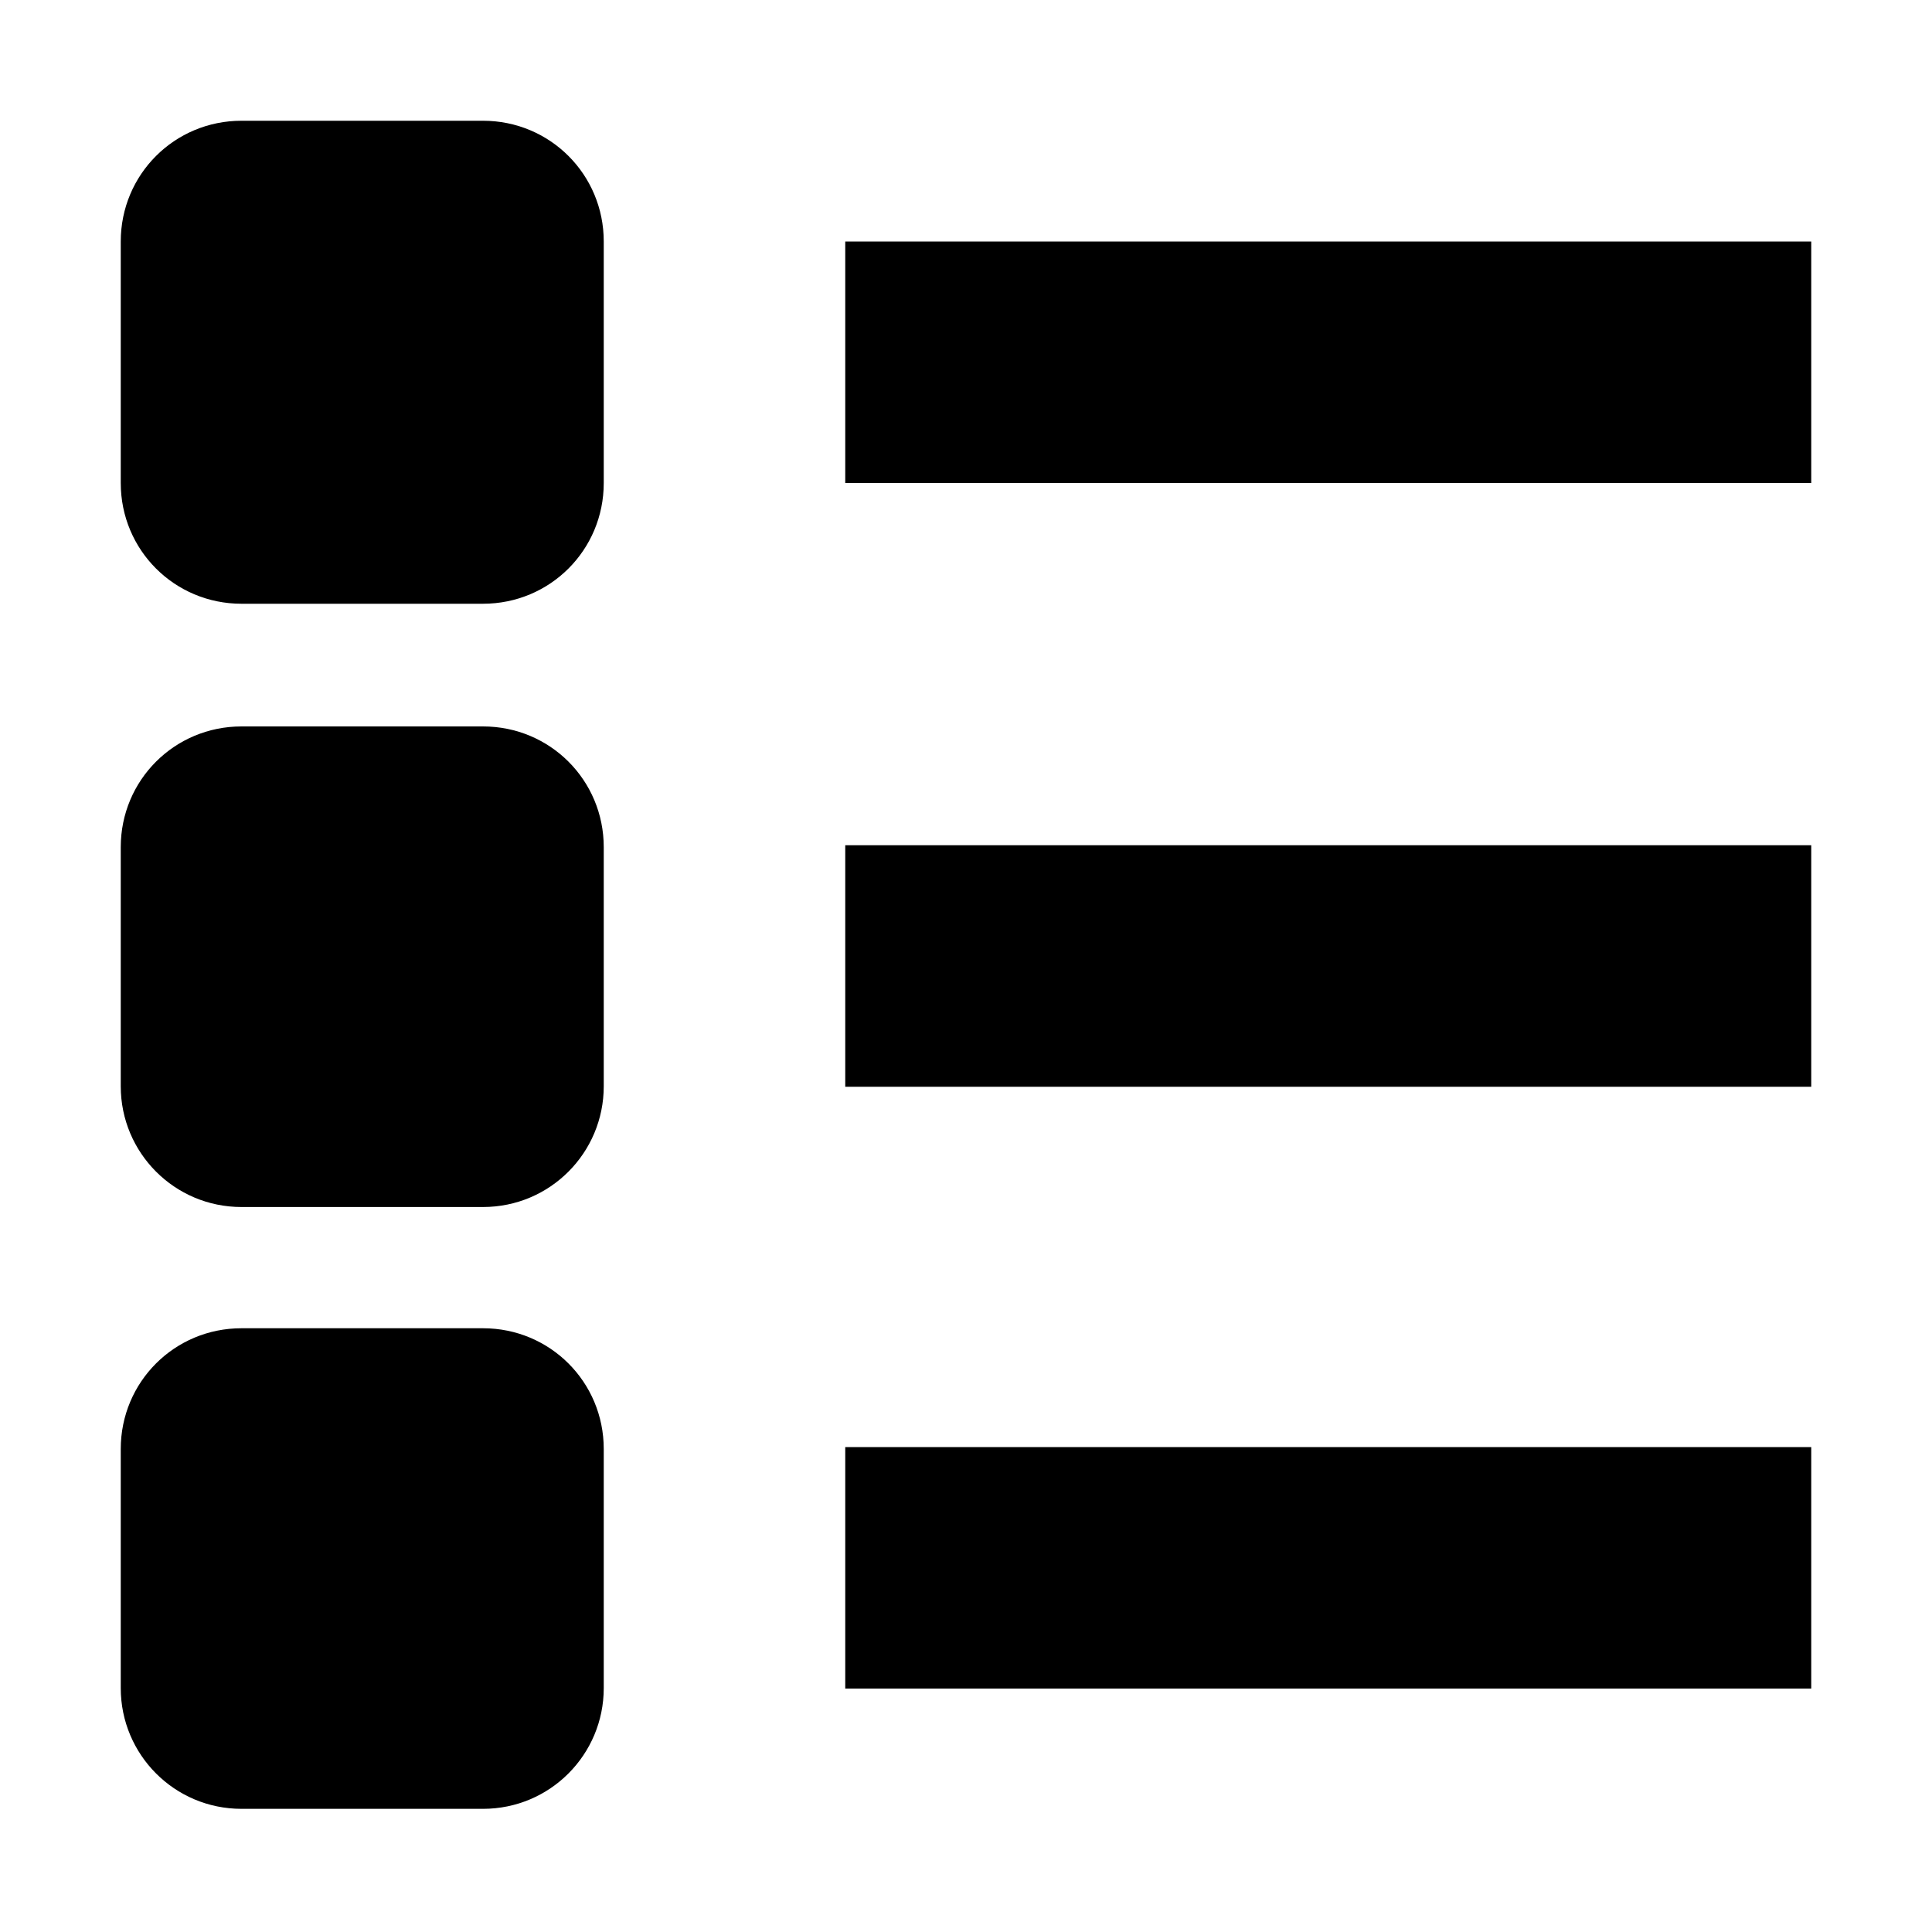
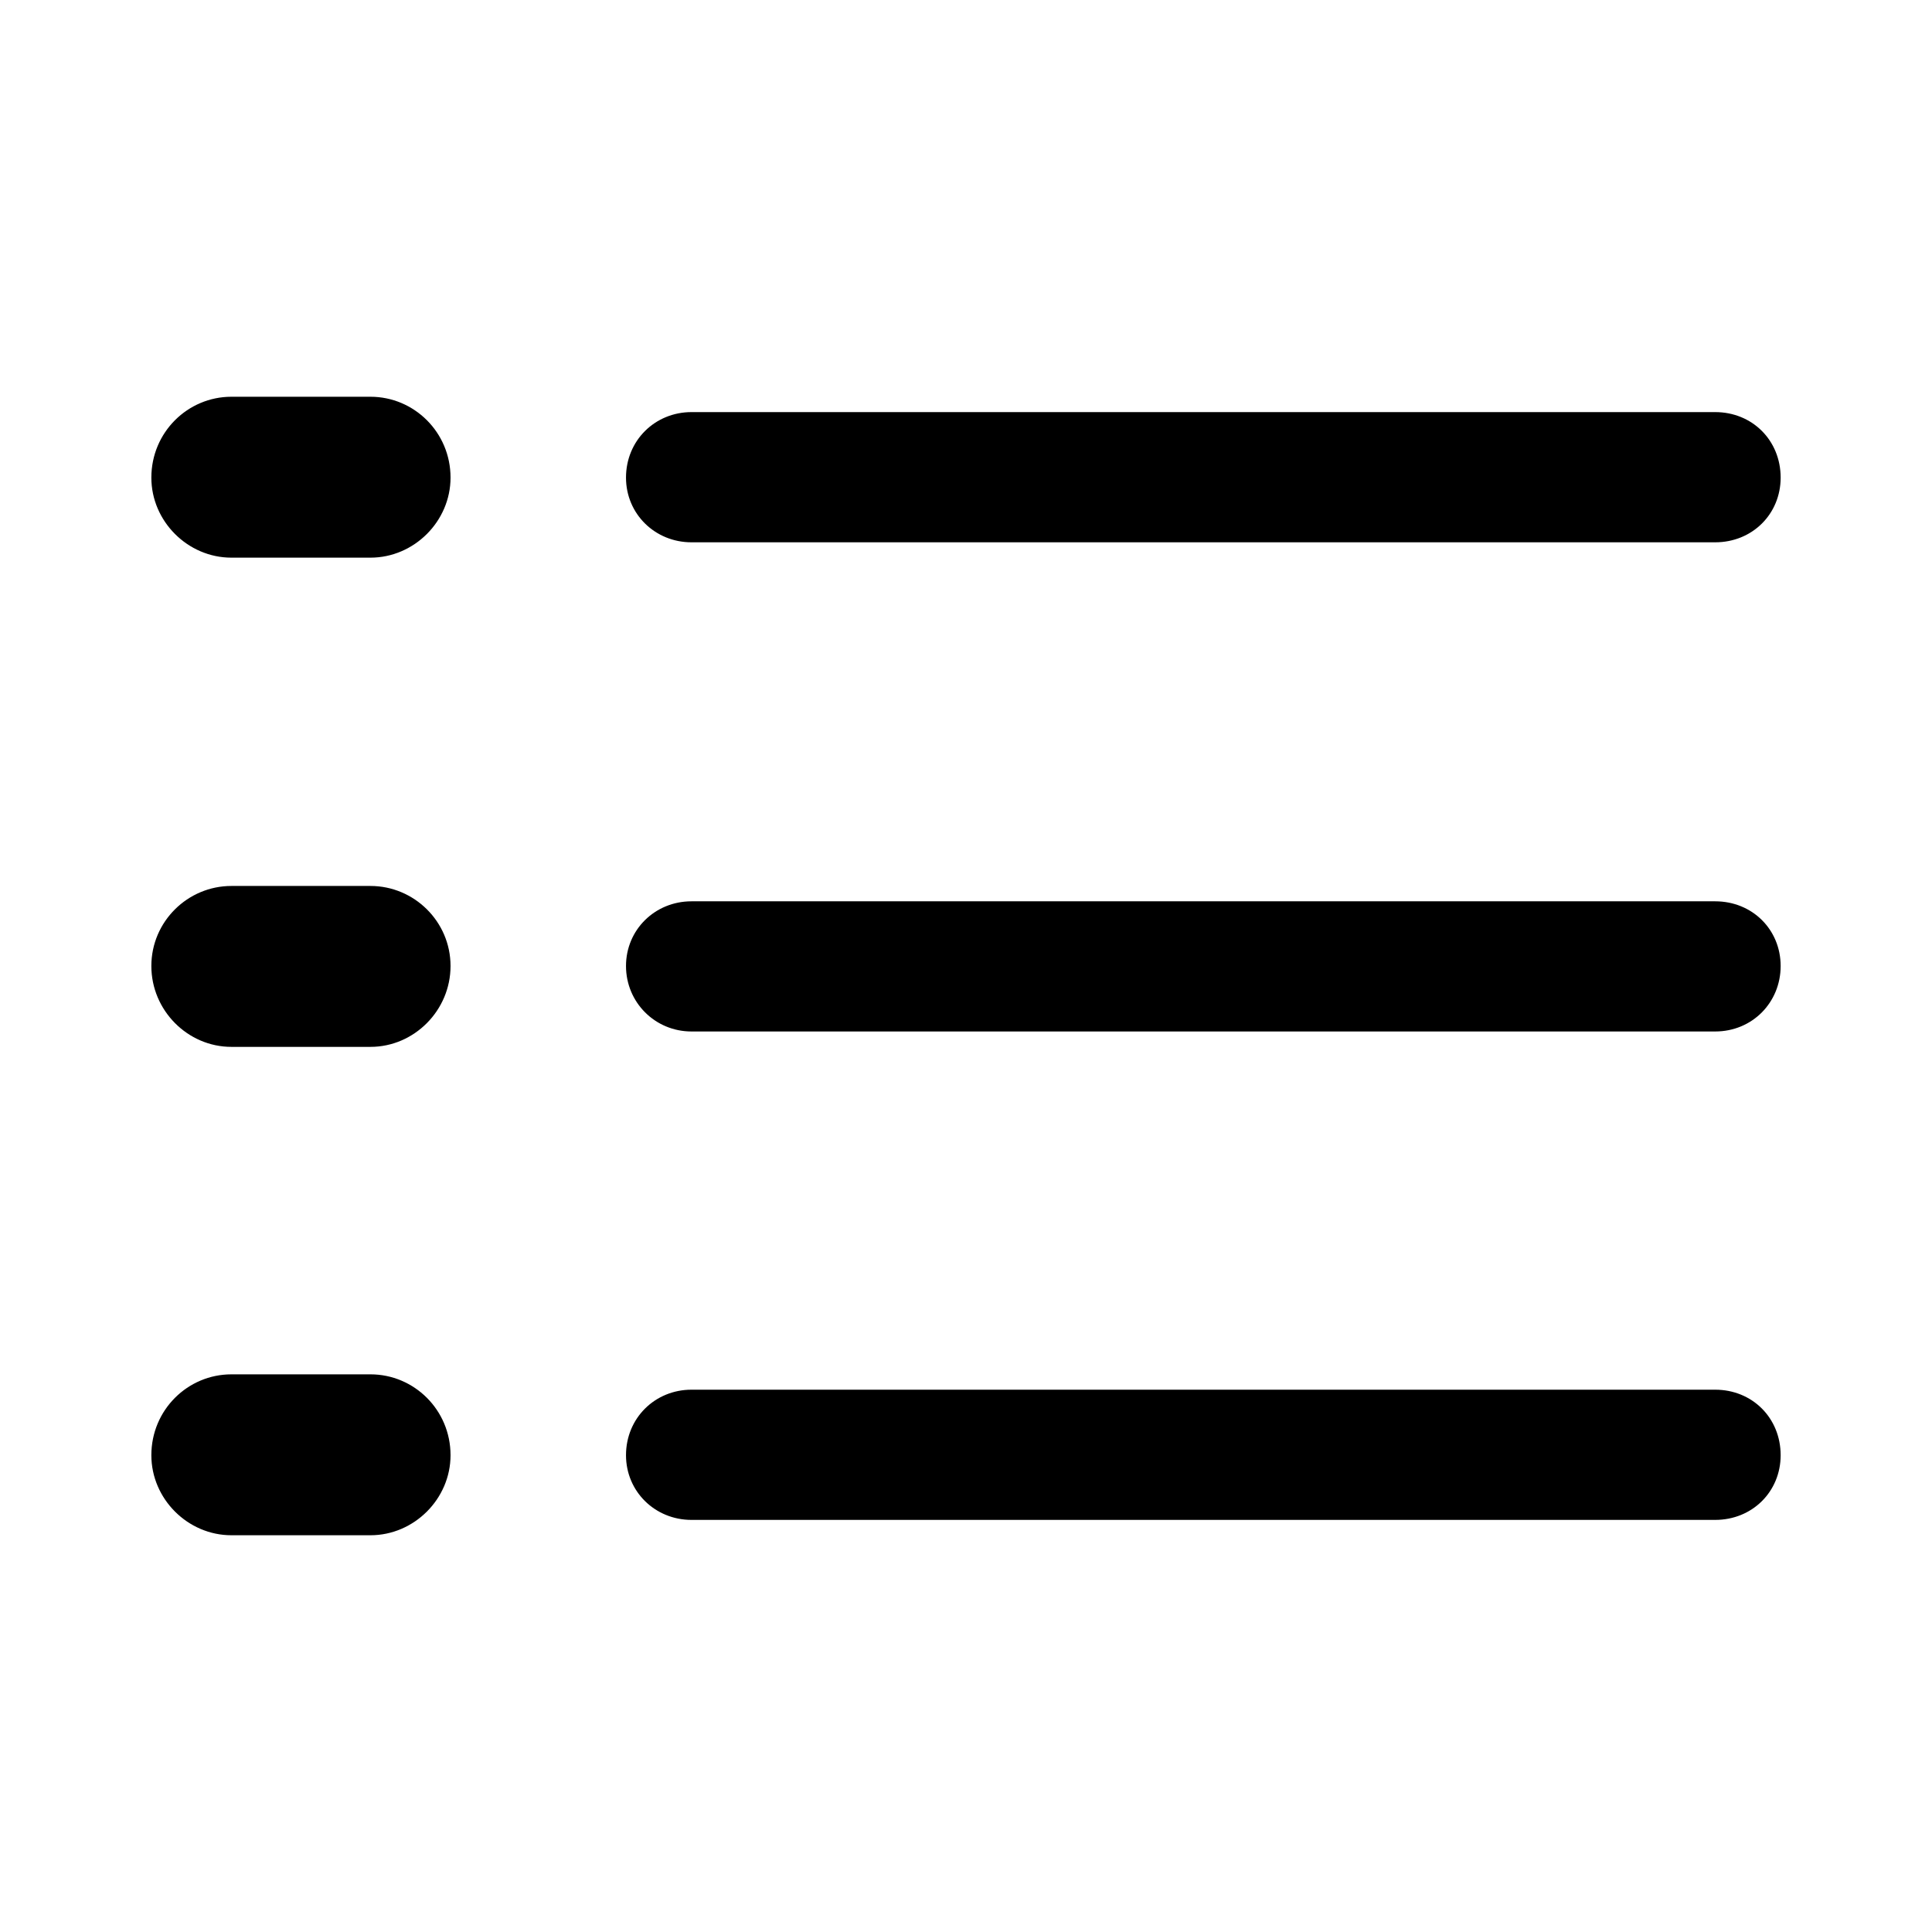
- <svg xmlns="http://www.w3.org/2000/svg" fill="#000000" width="800px" height="800px" viewBox="0 0 16 16">
-   <path d="m 2 1 c -0.555 0 -1 0.445 -1 1 v 2 c 0 0.555 0.445 1 1 1 h 2 c 0.555 0 1 -0.445 1 -1 v -2 c 0 -0.555 -0.445 -1 -1 -1 z m 5 1 v 2 h 8 v -2 z m -5 4.016 c -0.555 0 -1 0.445 -1 1 v 1.98 c 0 0.551 0.445 1 1 1 h 2 c 0.555 0 1 -0.449 1 -1 v -1.98 c 0 -0.555 -0.445 -1 -1 -1 z m 5 0.984 v 2 h 8 v -2 z m -5 4 c -0.555 0 -1 0.445 -1 1 v 1.98 c 0 0.551 0.445 1 1 1 h 2 c 0.555 0 1 -0.449 1 -1 v -1.98 c 0 -0.555 -0.445 -1 -1 -1 z m 5 0.984 v 2 h 8 v -2 z m 0 0" fill="#000000" />
+ <svg xmlns="http://www.w3.org/2000/svg" fill="#000000" width="800px" height="800px" viewBox="0 0 56 56">
+   <path d="M 6.707 16.164 L 10.738 16.164 C 12.004 16.164 13.059 15.109 13.059 13.844 C 13.059 12.531 12.004 11.5 10.738 11.5 L 6.707 11.5 C 5.441 11.5 4.387 12.531 4.387 13.844 C 4.387 15.109 5.441 16.164 6.707 16.164 Z M 20.043 15.719 L 49.715 15.719 C 50.793 15.719 51.613 14.898 51.613 13.844 C 51.613 12.766 50.793 11.945 49.715 11.945 L 20.043 11.945 C 18.988 11.945 18.145 12.766 18.145 13.844 C 18.145 14.898 18.988 15.719 20.043 15.719 Z M 6.707 30.344 L 10.738 30.344 C 12.004 30.344 13.059 29.289 13.059 28 C 13.059 26.711 12.004 25.68 10.738 25.68 L 6.707 25.68 C 5.441 25.68 4.387 26.711 4.387 28 C 4.387 29.289 5.441 30.344 6.707 30.344 Z M 20.043 29.898 L 49.715 29.898 C 50.793 29.898 51.613 29.055 51.613 28 C 51.613 26.945 50.793 26.125 49.715 26.125 L 20.043 26.125 C 18.988 26.125 18.145 26.945 18.145 28 C 18.145 29.055 18.988 29.898 20.043 29.898 Z M 6.707 44.5 L 10.738 44.5 C 12.004 44.5 13.059 43.445 13.059 42.18 C 13.059 40.867 12.004 39.836 10.738 39.836 L 6.707 39.836 C 5.441 39.836 4.387 40.867 4.387 42.18 C 4.387 43.445 5.441 44.5 6.707 44.5 Z M 20.043 44.055 L 49.715 44.055 C 50.793 44.055 51.613 43.234 51.613 42.18 C 51.613 41.102 50.793 40.281 49.715 40.281 L 20.043 40.281 C 18.988 40.281 18.145 41.102 18.145 42.18 C 18.145 43.234 18.988 44.055 20.043 44.055 Z" />
</svg>
